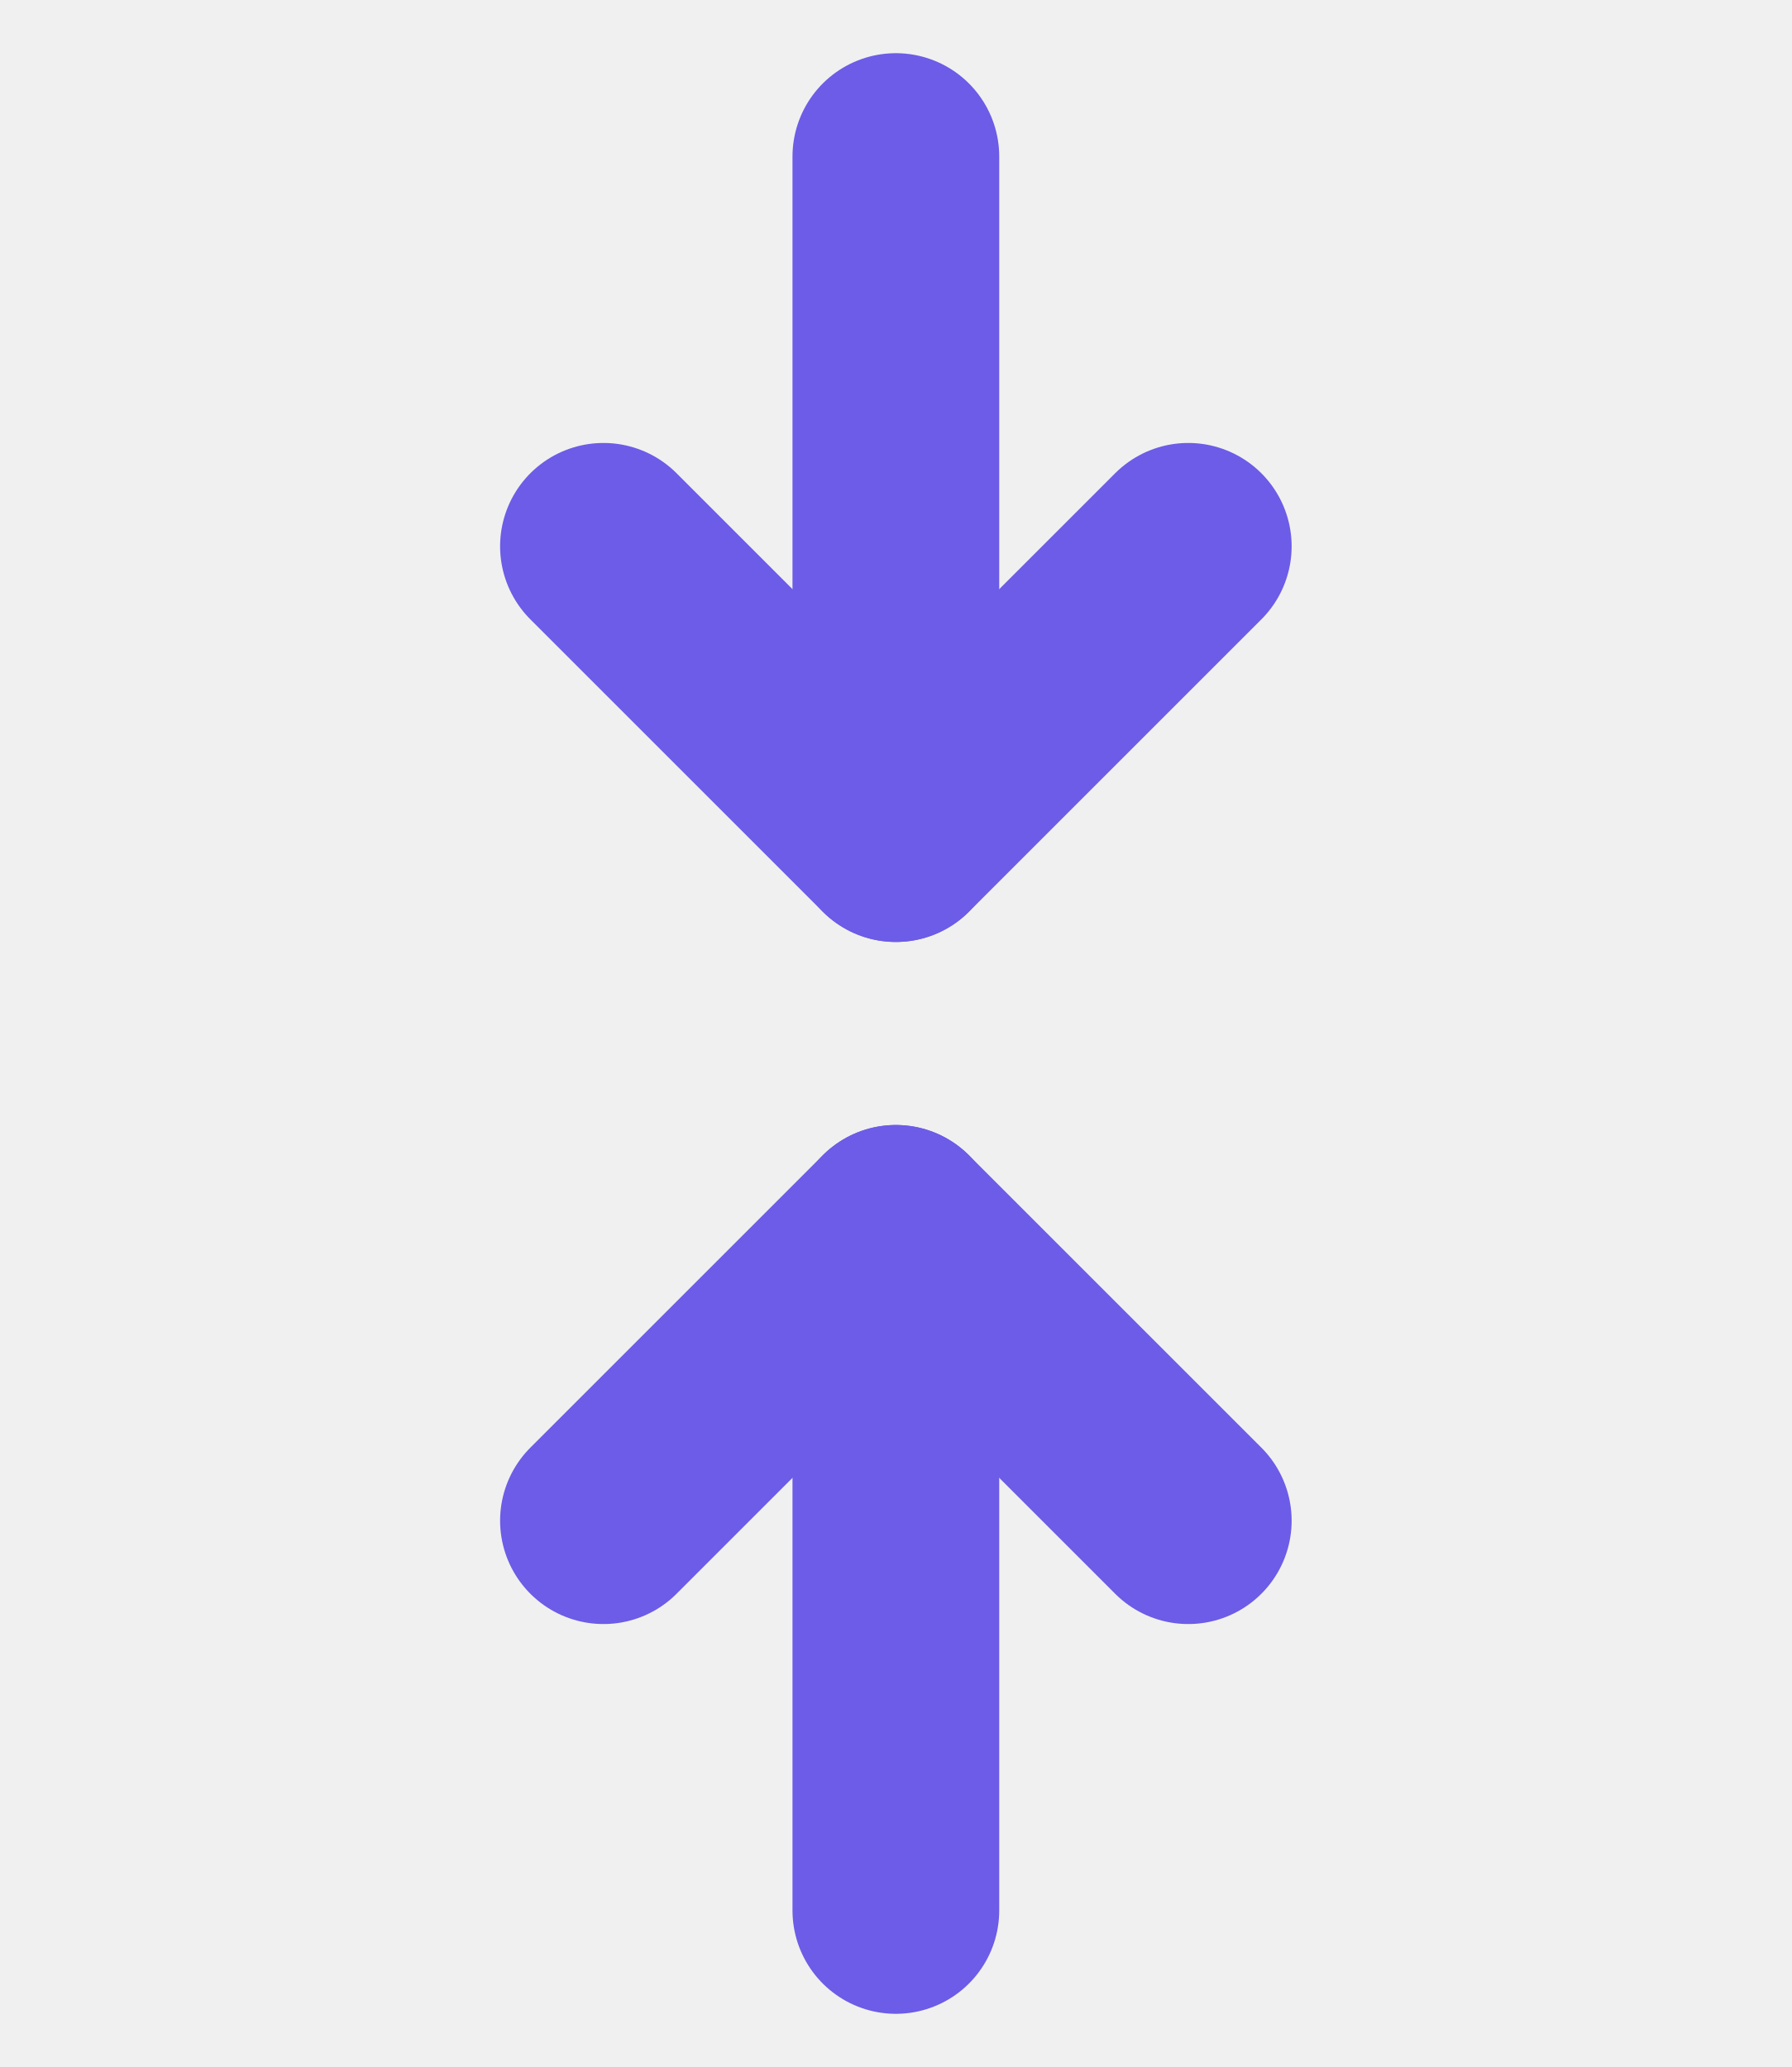
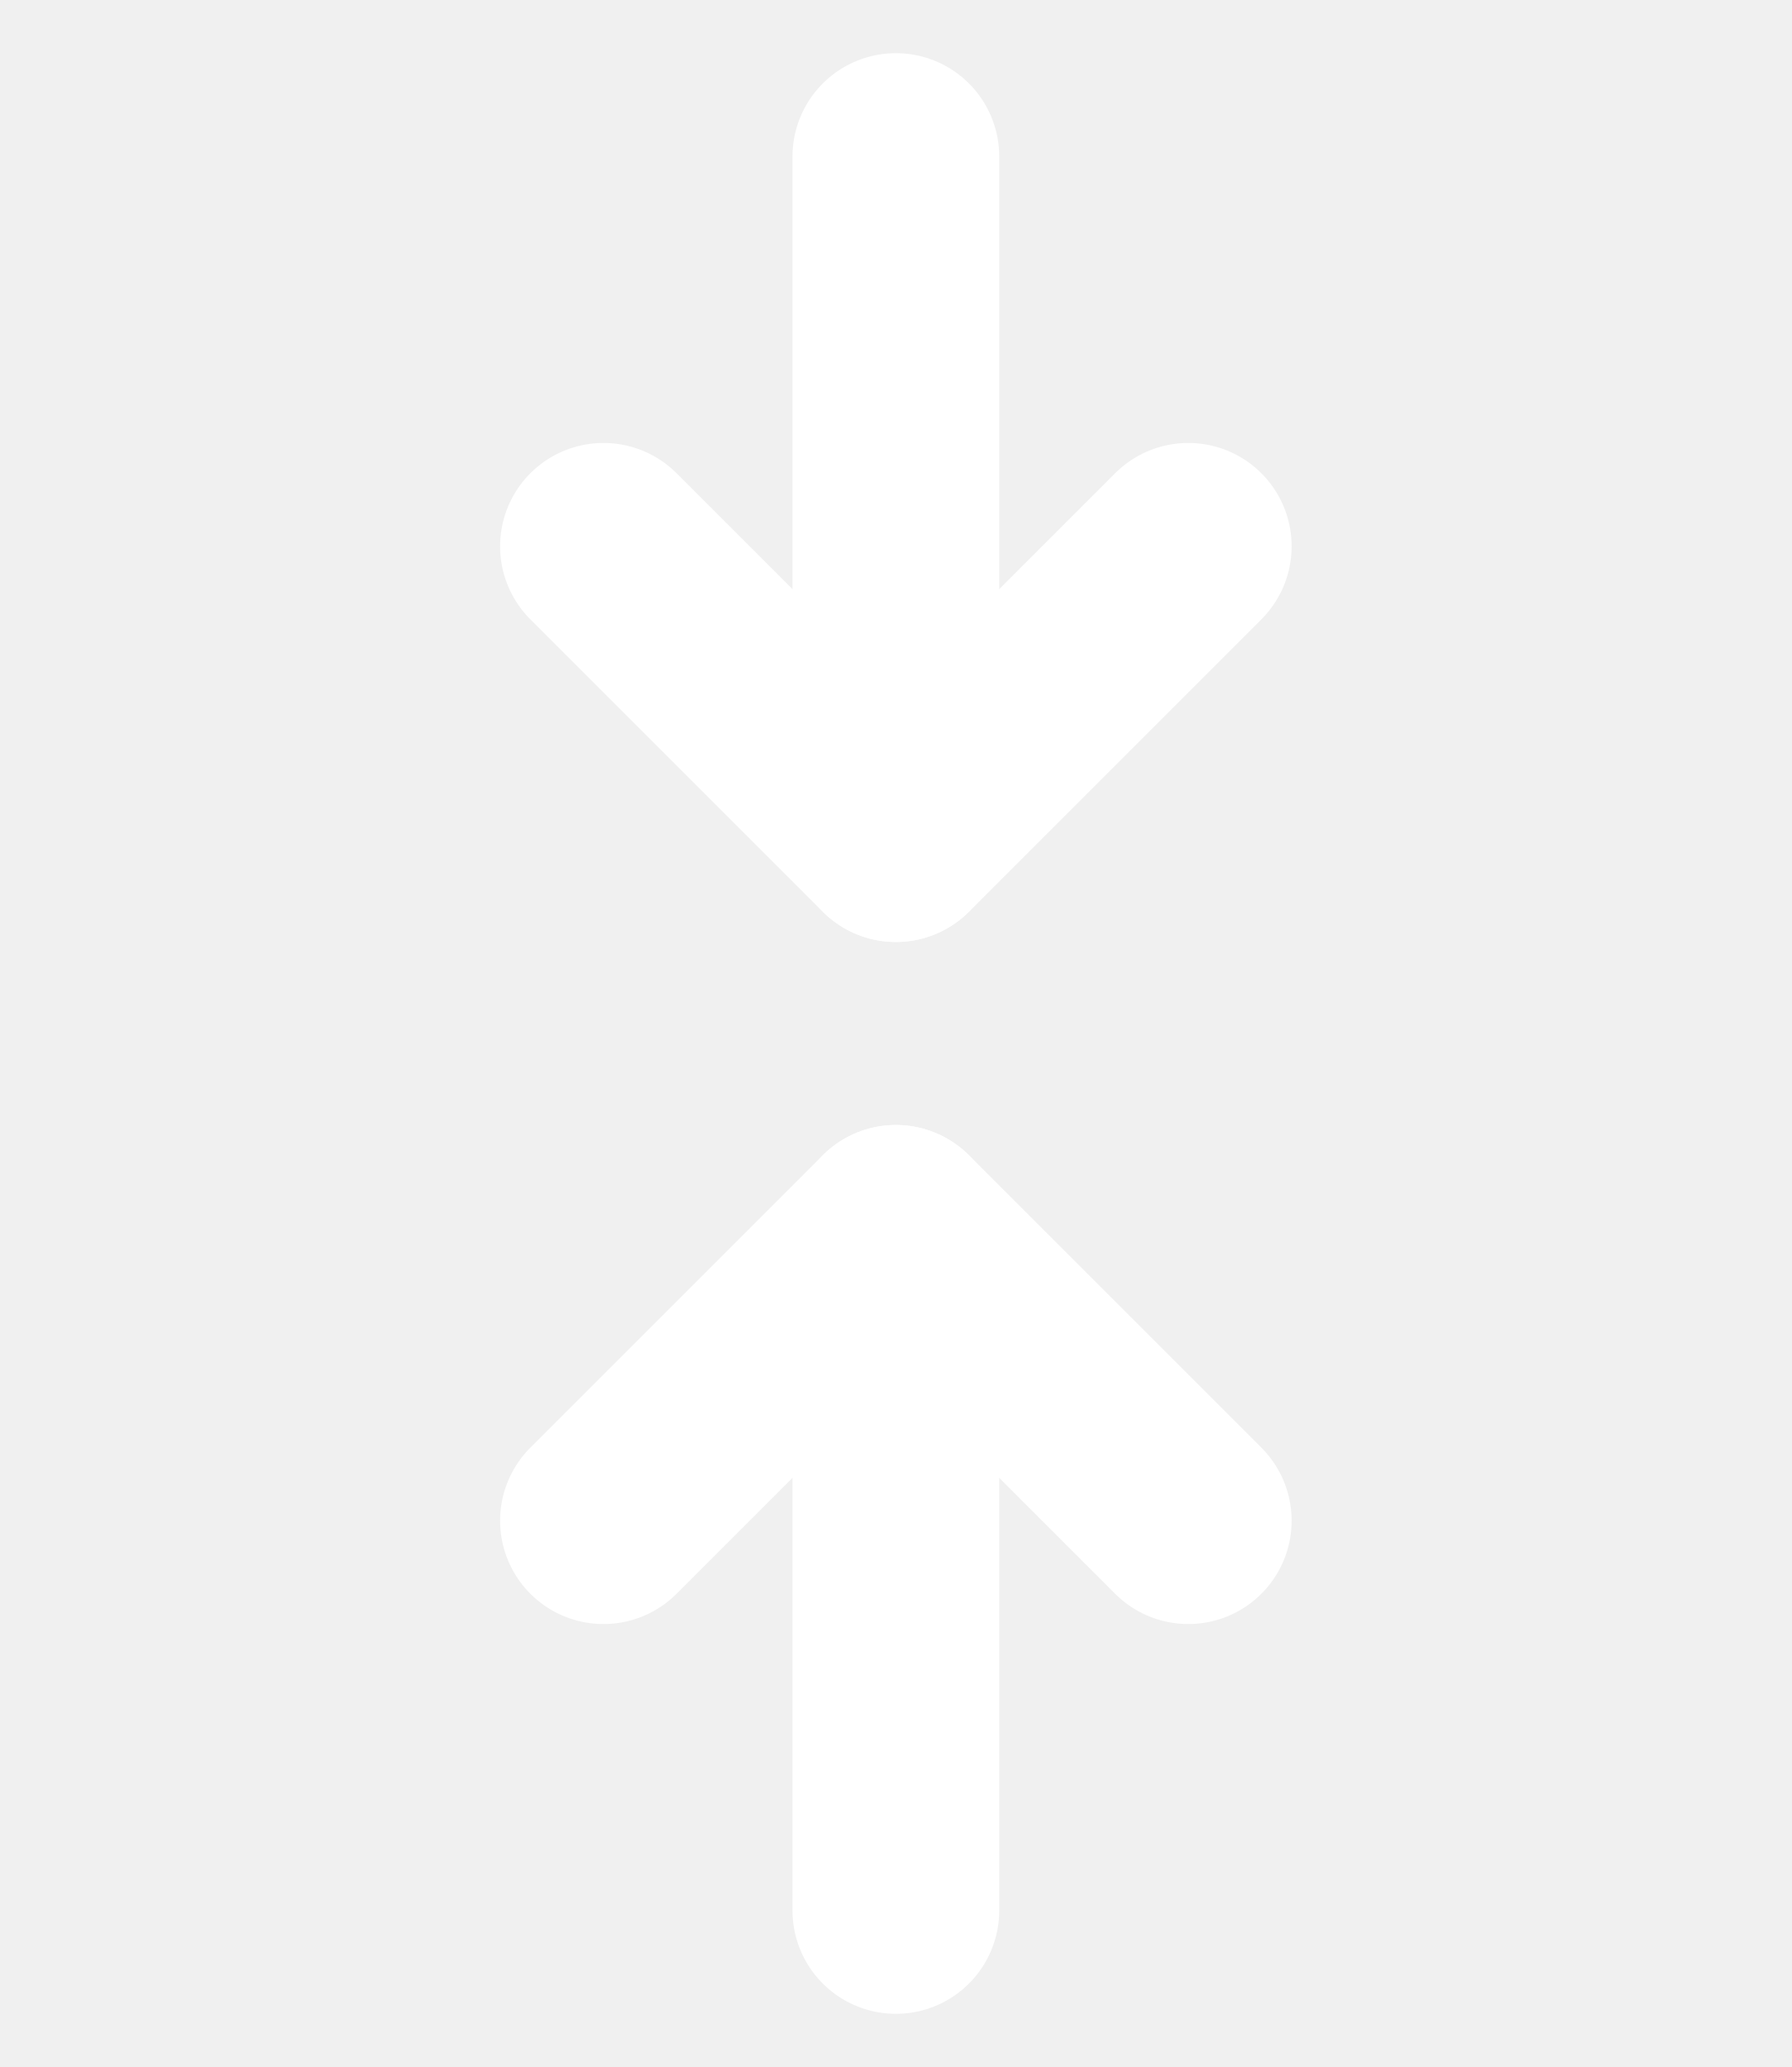
<svg xmlns="http://www.w3.org/2000/svg" width="26" height="30" viewBox="0 0 26 30" fill="none">
-   <path d="M8.757 22.071L13 17.828L17.243 22.071" stroke="#6C5CE7" stroke-width="3" stroke-linecap="round" stroke-linejoin="round" />
-   <path d="M17.243 7.929L13 12.172L8.757 7.929" stroke="#6C5CE7" stroke-width="3" stroke-linecap="round" stroke-linejoin="round" />
-   <path d="M13 12.171V2.272" stroke="#6C5CE7" stroke-width="3" stroke-linecap="round" stroke-linejoin="round" />
-   <path d="M13 27.728V17.828" stroke="#6C5CE7" stroke-width="3" stroke-linecap="round" stroke-linejoin="round" />
+   <path d="M8.757 22.071L13 17.828L17.243 22.071" stroke="white" stroke-width="3" stroke-linecap="round" stroke-linejoin="round" />
+   <path d="M17.243 7.929L13 12.172L8.757 7.929" stroke="white" stroke-width="3" stroke-linecap="round" stroke-linejoin="round" />
+   <path d="M13 12.171V2.272" stroke="white" stroke-width="3" stroke-linecap="round" stroke-linejoin="round" />
+   <path d="M13 27.728V17.828" stroke="white" stroke-width="3" stroke-linecap="round" stroke-linejoin="round" />
</svg>
